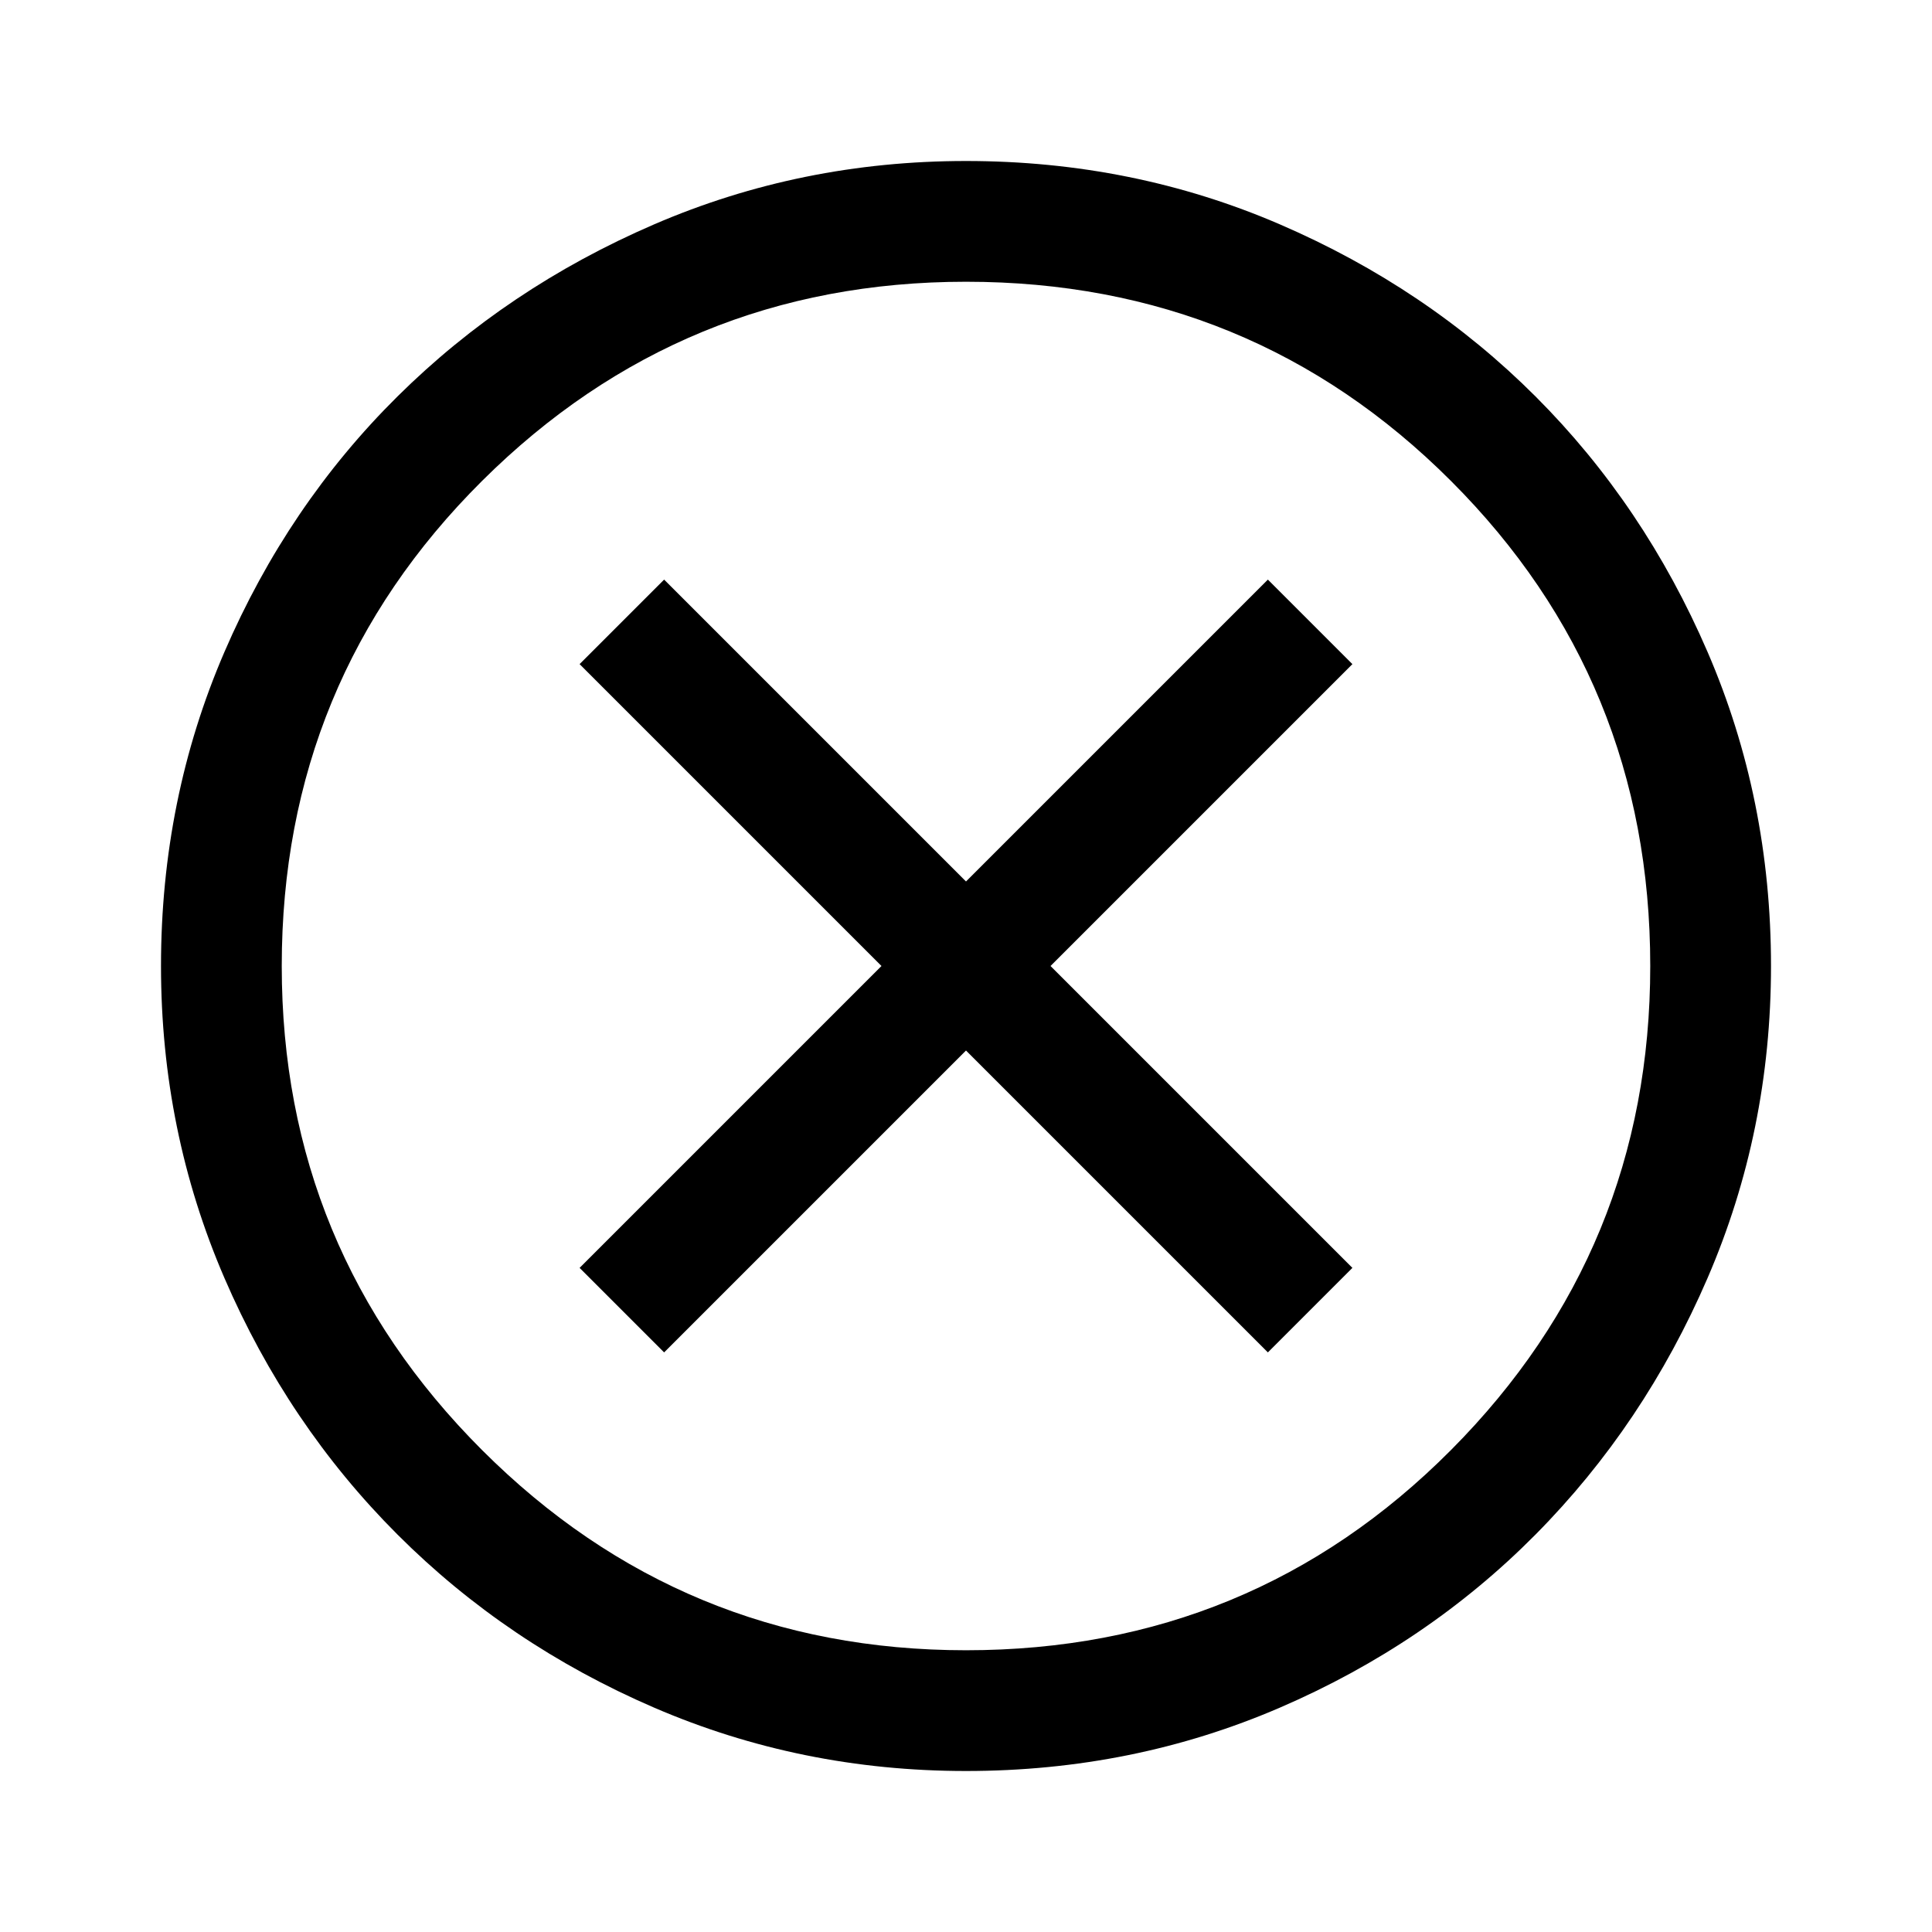
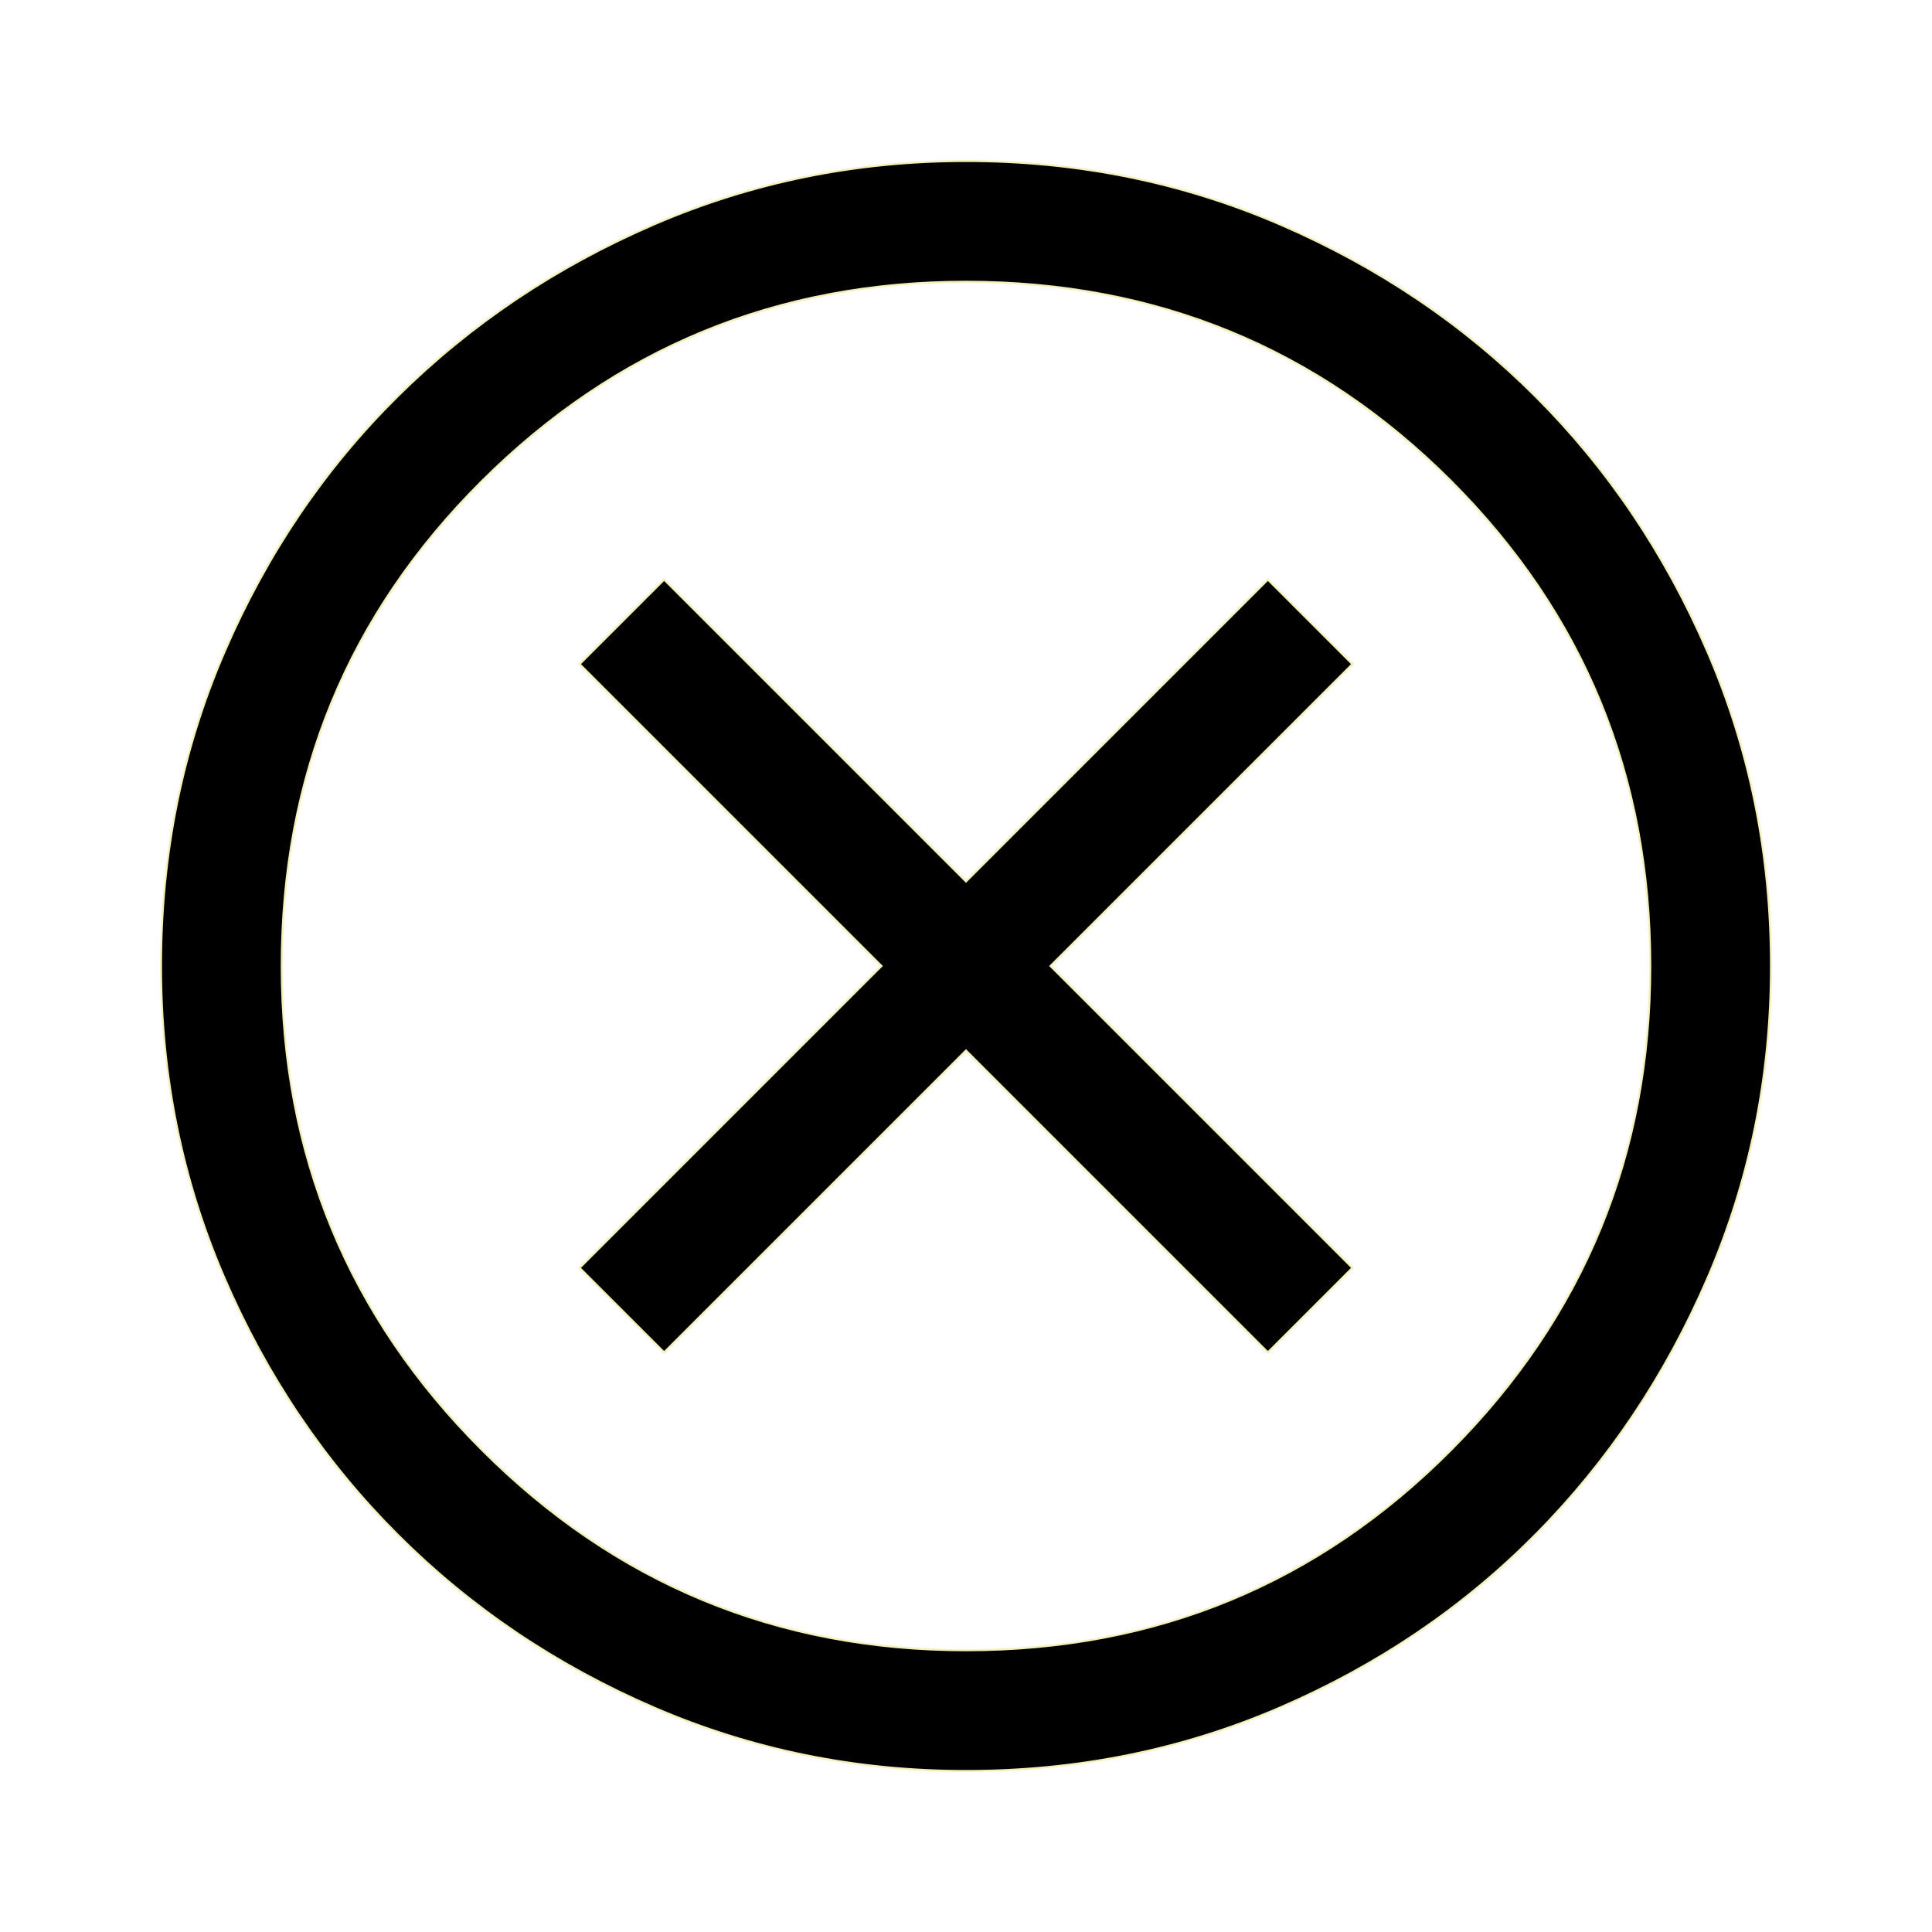
- <svg xmlns="http://www.w3.org/2000/svg" height="48" viewBox="0 96 960 960" width="48">
-   <path d="m330 768 150-150 150 150 42-42-150-150 150-150-42-42-150 150-150-150-42 42 150 150-150 150 42 42Zm150 208q-82 0-155-31.5t-127.5-86Q143 804 111.5 731T80 576q0-83 31.5-156t86-127Q252 239 325 207.5T480 176q83 0 156 31.5T763 293q54 54 85.5 127T880 576q0 82-31.5 155T763 858.5q-54 54.5-127 86T480 976Zm0-60q142 0 241-99.5T820 576q0-142-99-241t-241-99q-141 0-240.5 99T140 576q0 141 99.5 240.5T480 916Zm0-340Z" />
+ <svg xmlns="http://www.w3.org/2000/svg" height="48" viewBox="0 96 960 960" width="48" stroke="#f4f0bb">
+   <path d="m330 768 150-150 150 150 42-42-150-150 150-150-42-42-150 150-150-150-42 42 150 150-150 150 42 42Zm150 208q-82 0-155-31.5t-127.5-86Q143 804 111.5 731T80 576q0-83 31.5-156t86-127Q252 239 325 207.5T480 176q83 0 156 31.5T763 293q54 54 85.5 127T880 576q0 82-31.5 155T763 858.5q-54 54.5-127 86T480 976Zm0-60q142 0 241-99.5T820 576q0-142-99-241t-241-99q-141 0-240.5 99T140 576q0 141 99.5 240.5T480 916Zm0-340Z" stroke="#f4f0bb" />
</svg>
